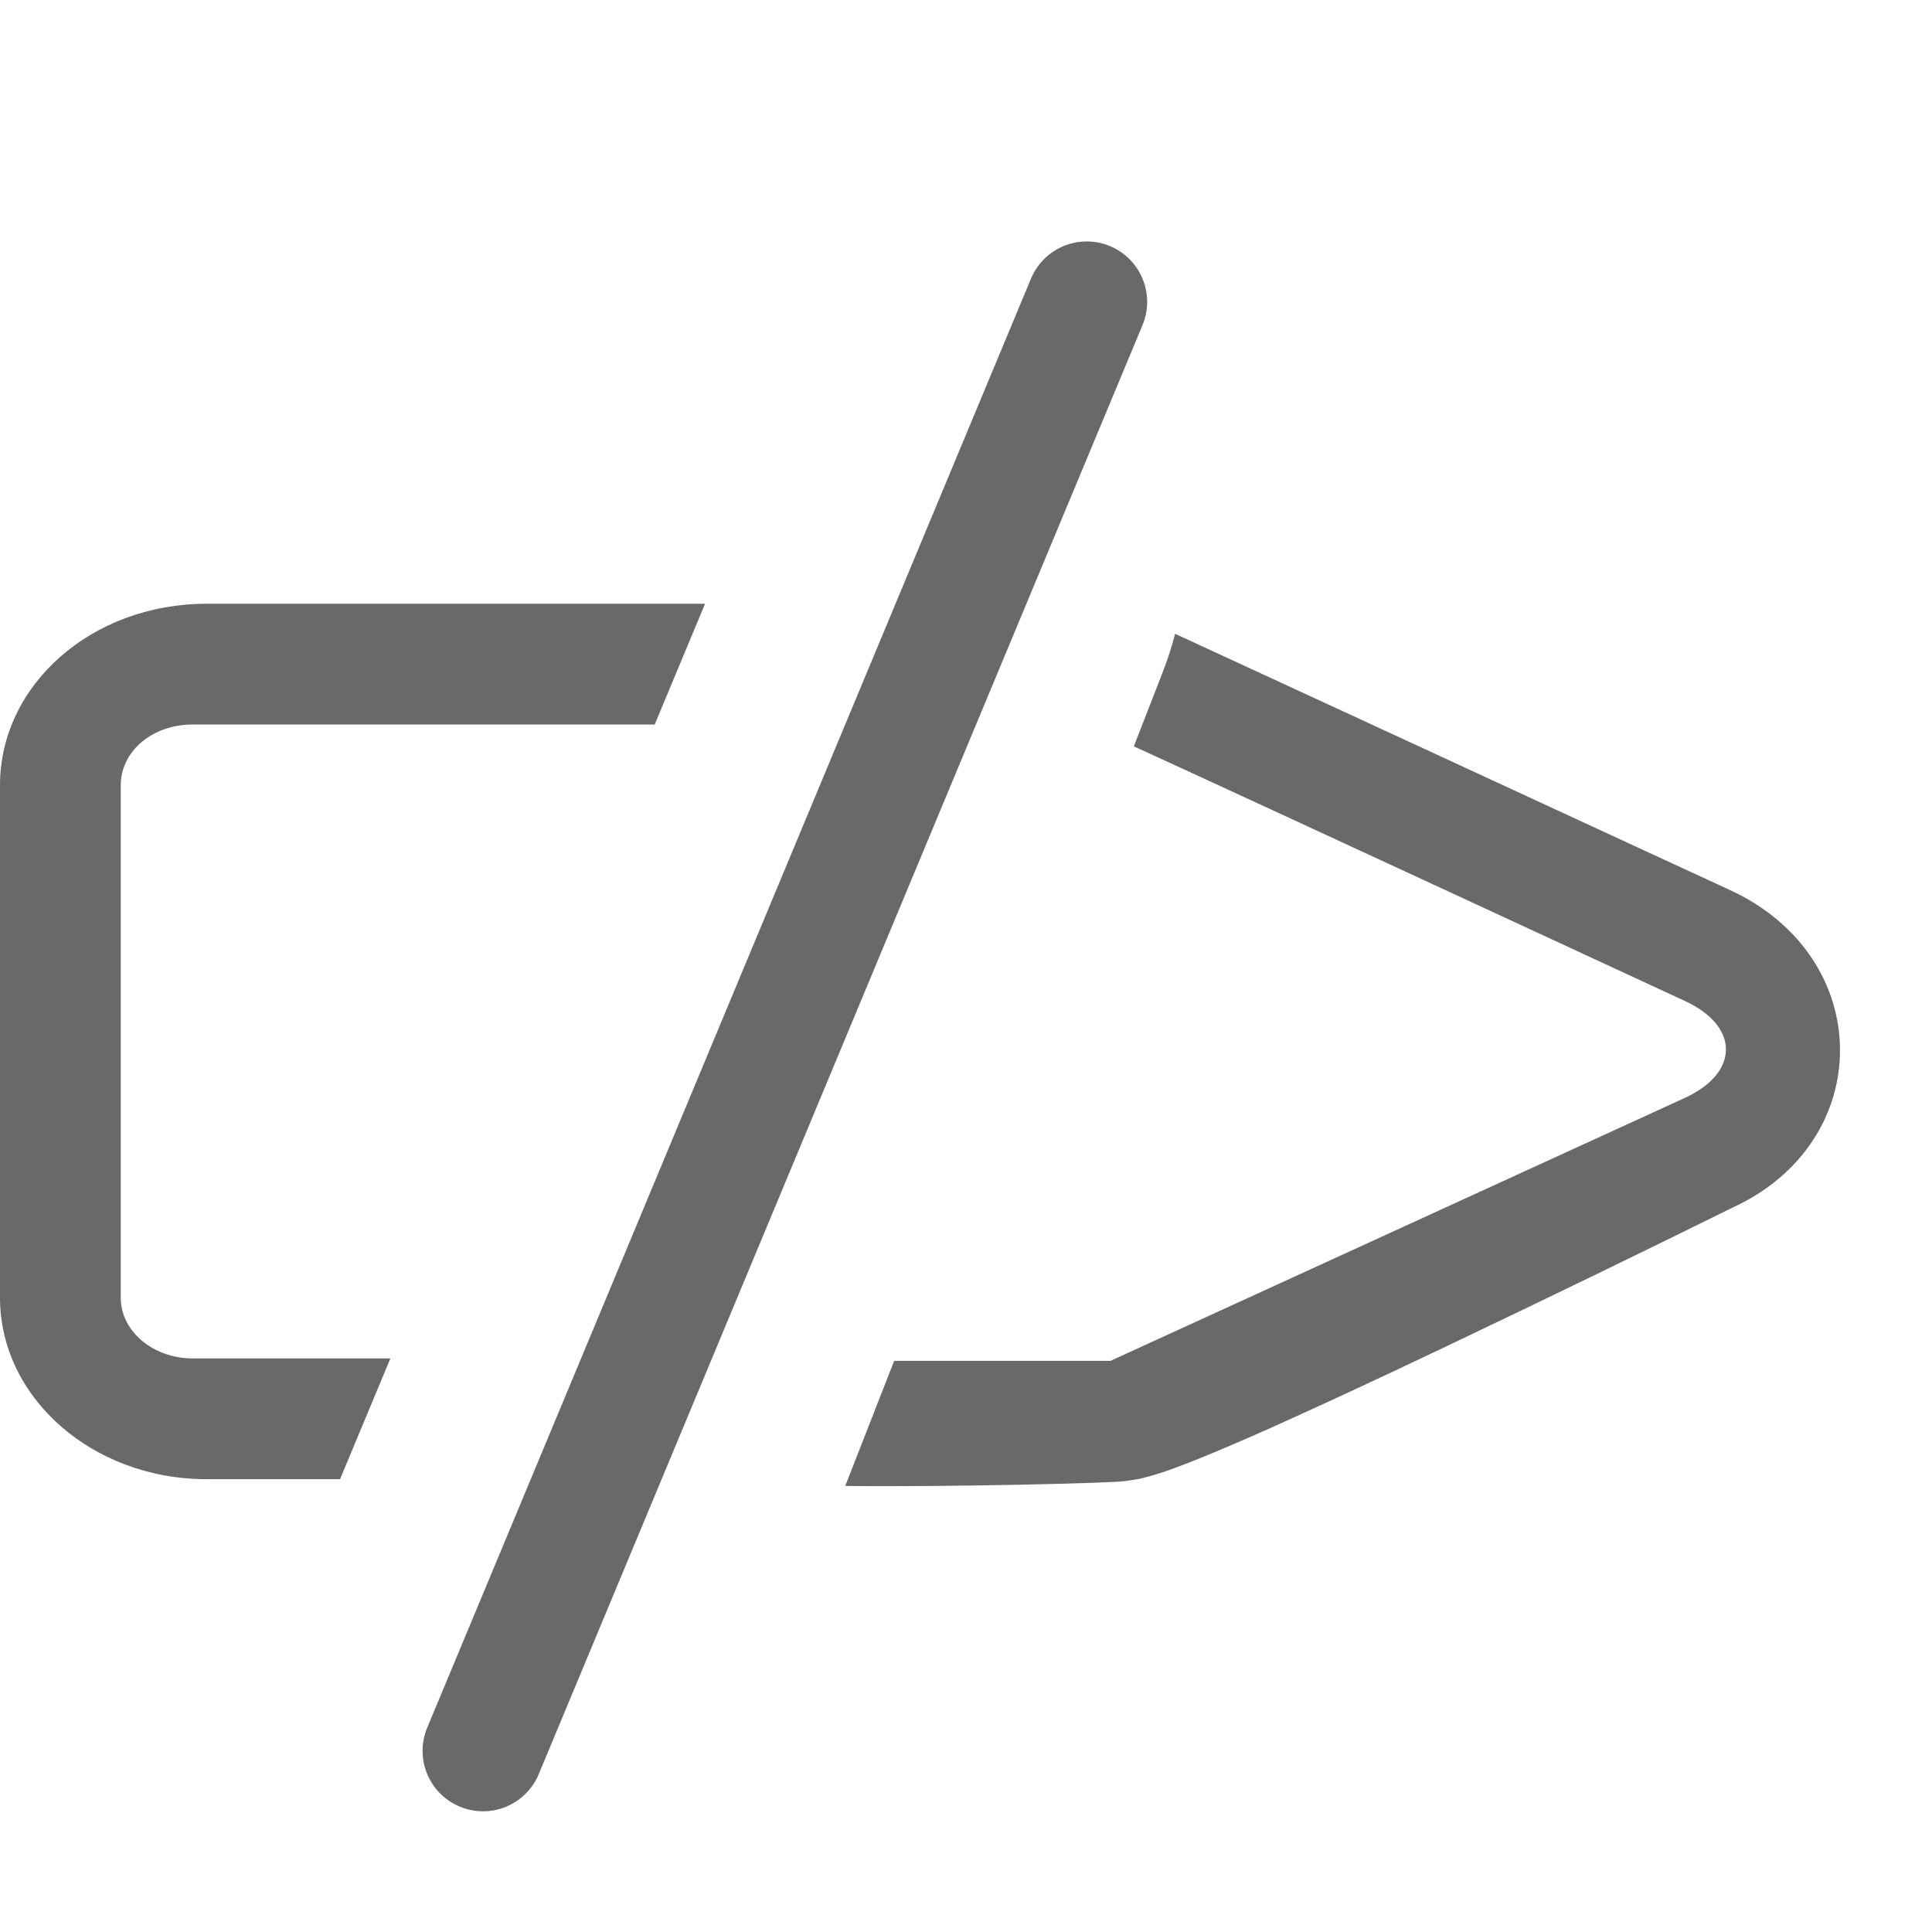
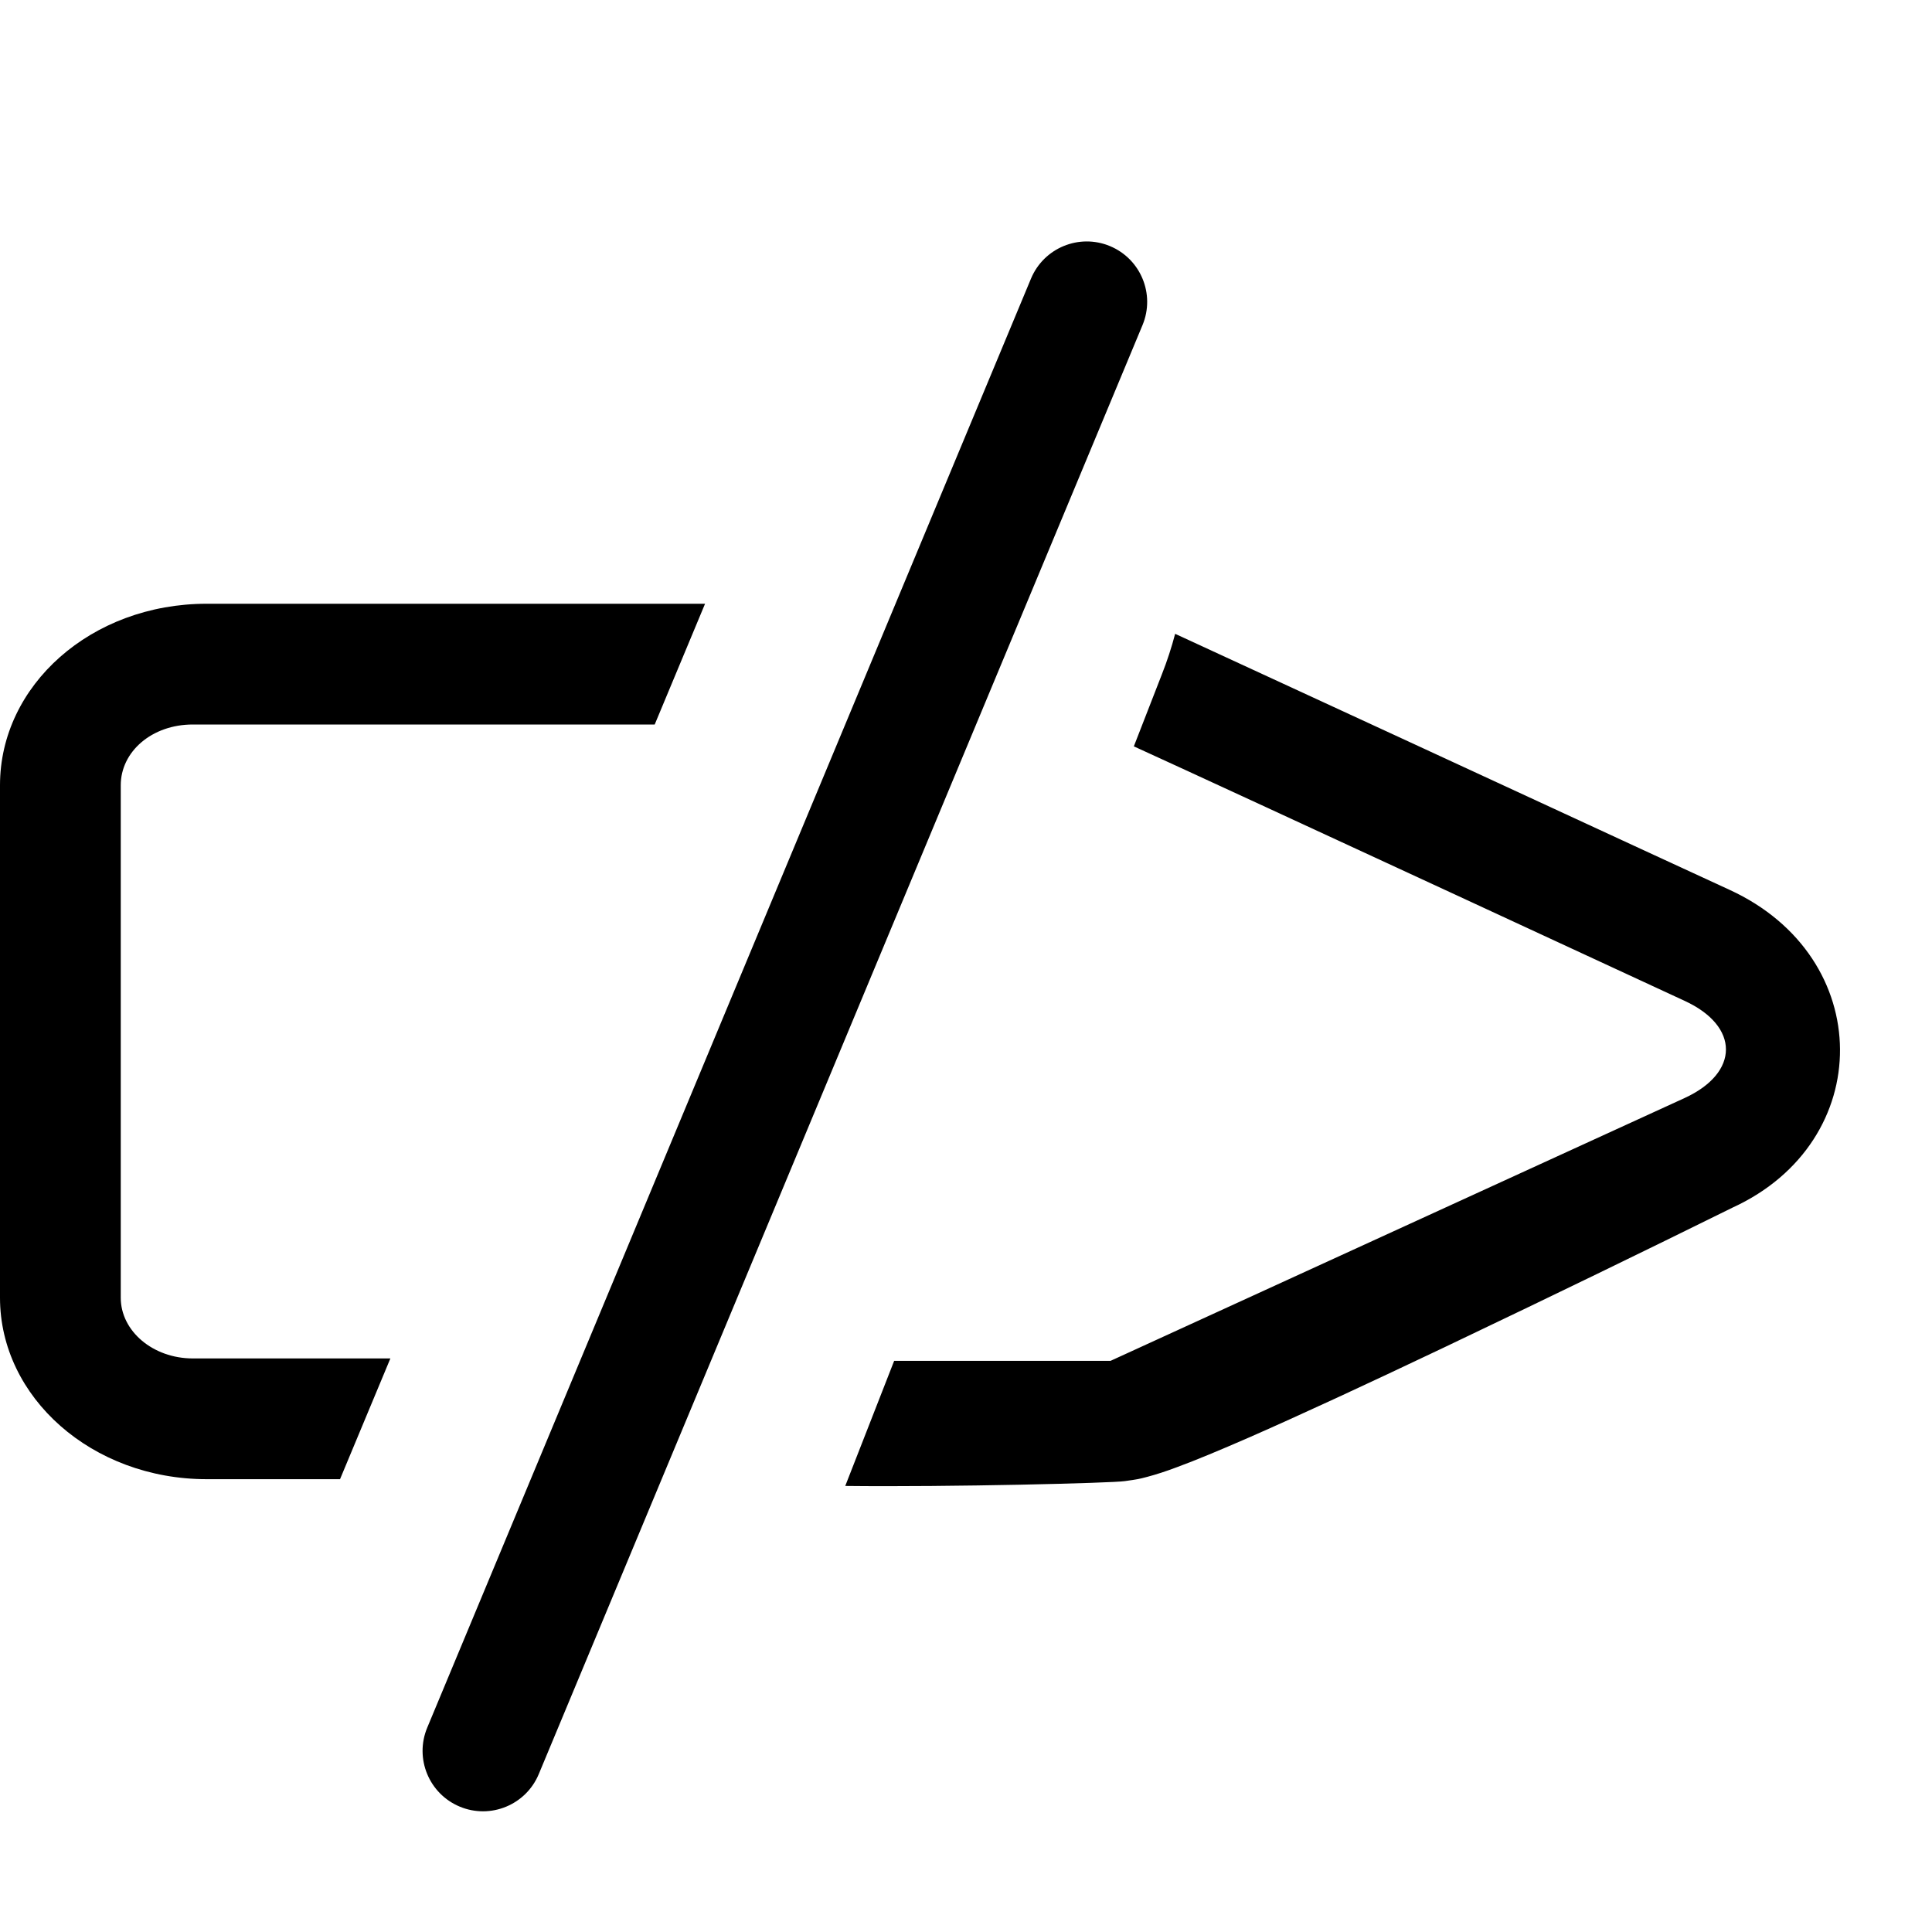
- <svg xmlns="http://www.w3.org/2000/svg" width="16" height="16" viewBox="0 0 16 16" fill="#696969">
+ <svg xmlns="http://www.w3.org/2000/svg" width="16" height="16" viewBox="0 0 16 16" fill="##4A464C">
  <g fill-rule="evenodd">
    <path d="M3.233 11.25l-.417 1H1.712C.763 12.25 0 11.574 0 10.747V6.503C0 5.675.755 5 1.712 5h4.127l-.417 1H1.597C1.257 6 1 6.225 1 6.503v4.244c0 .277.267.503.597.503h1.636zM7.405 11.27L7 12.306c.865.01 2.212-.024 2.315-.04.112-.016.112-.016.185-.035.075-.02.156-.046.251-.082.152-.056.349-.138.592-.244.415-.182.962-.435 1.612-.744l.138-.066a179.35 179.35 0 0 0 2.255-1.094c1.191-.546 1.191-2.074-.025-2.632l-.737-.34a3547.554 3547.554 0 0 0-3.854-1.78c-.029.11-.065.222-.11.336l-.232.596c.894.408 4.56 2.107 4.56 2.107.458.21.458.596 0 .806L9.197 11.27H7.405zM4.462 14.692l5-12a.5.5 0 1 0-.924-.384l-5 12a.5.5 0 1 0 .924.384z" />
  </g>
</svg>
